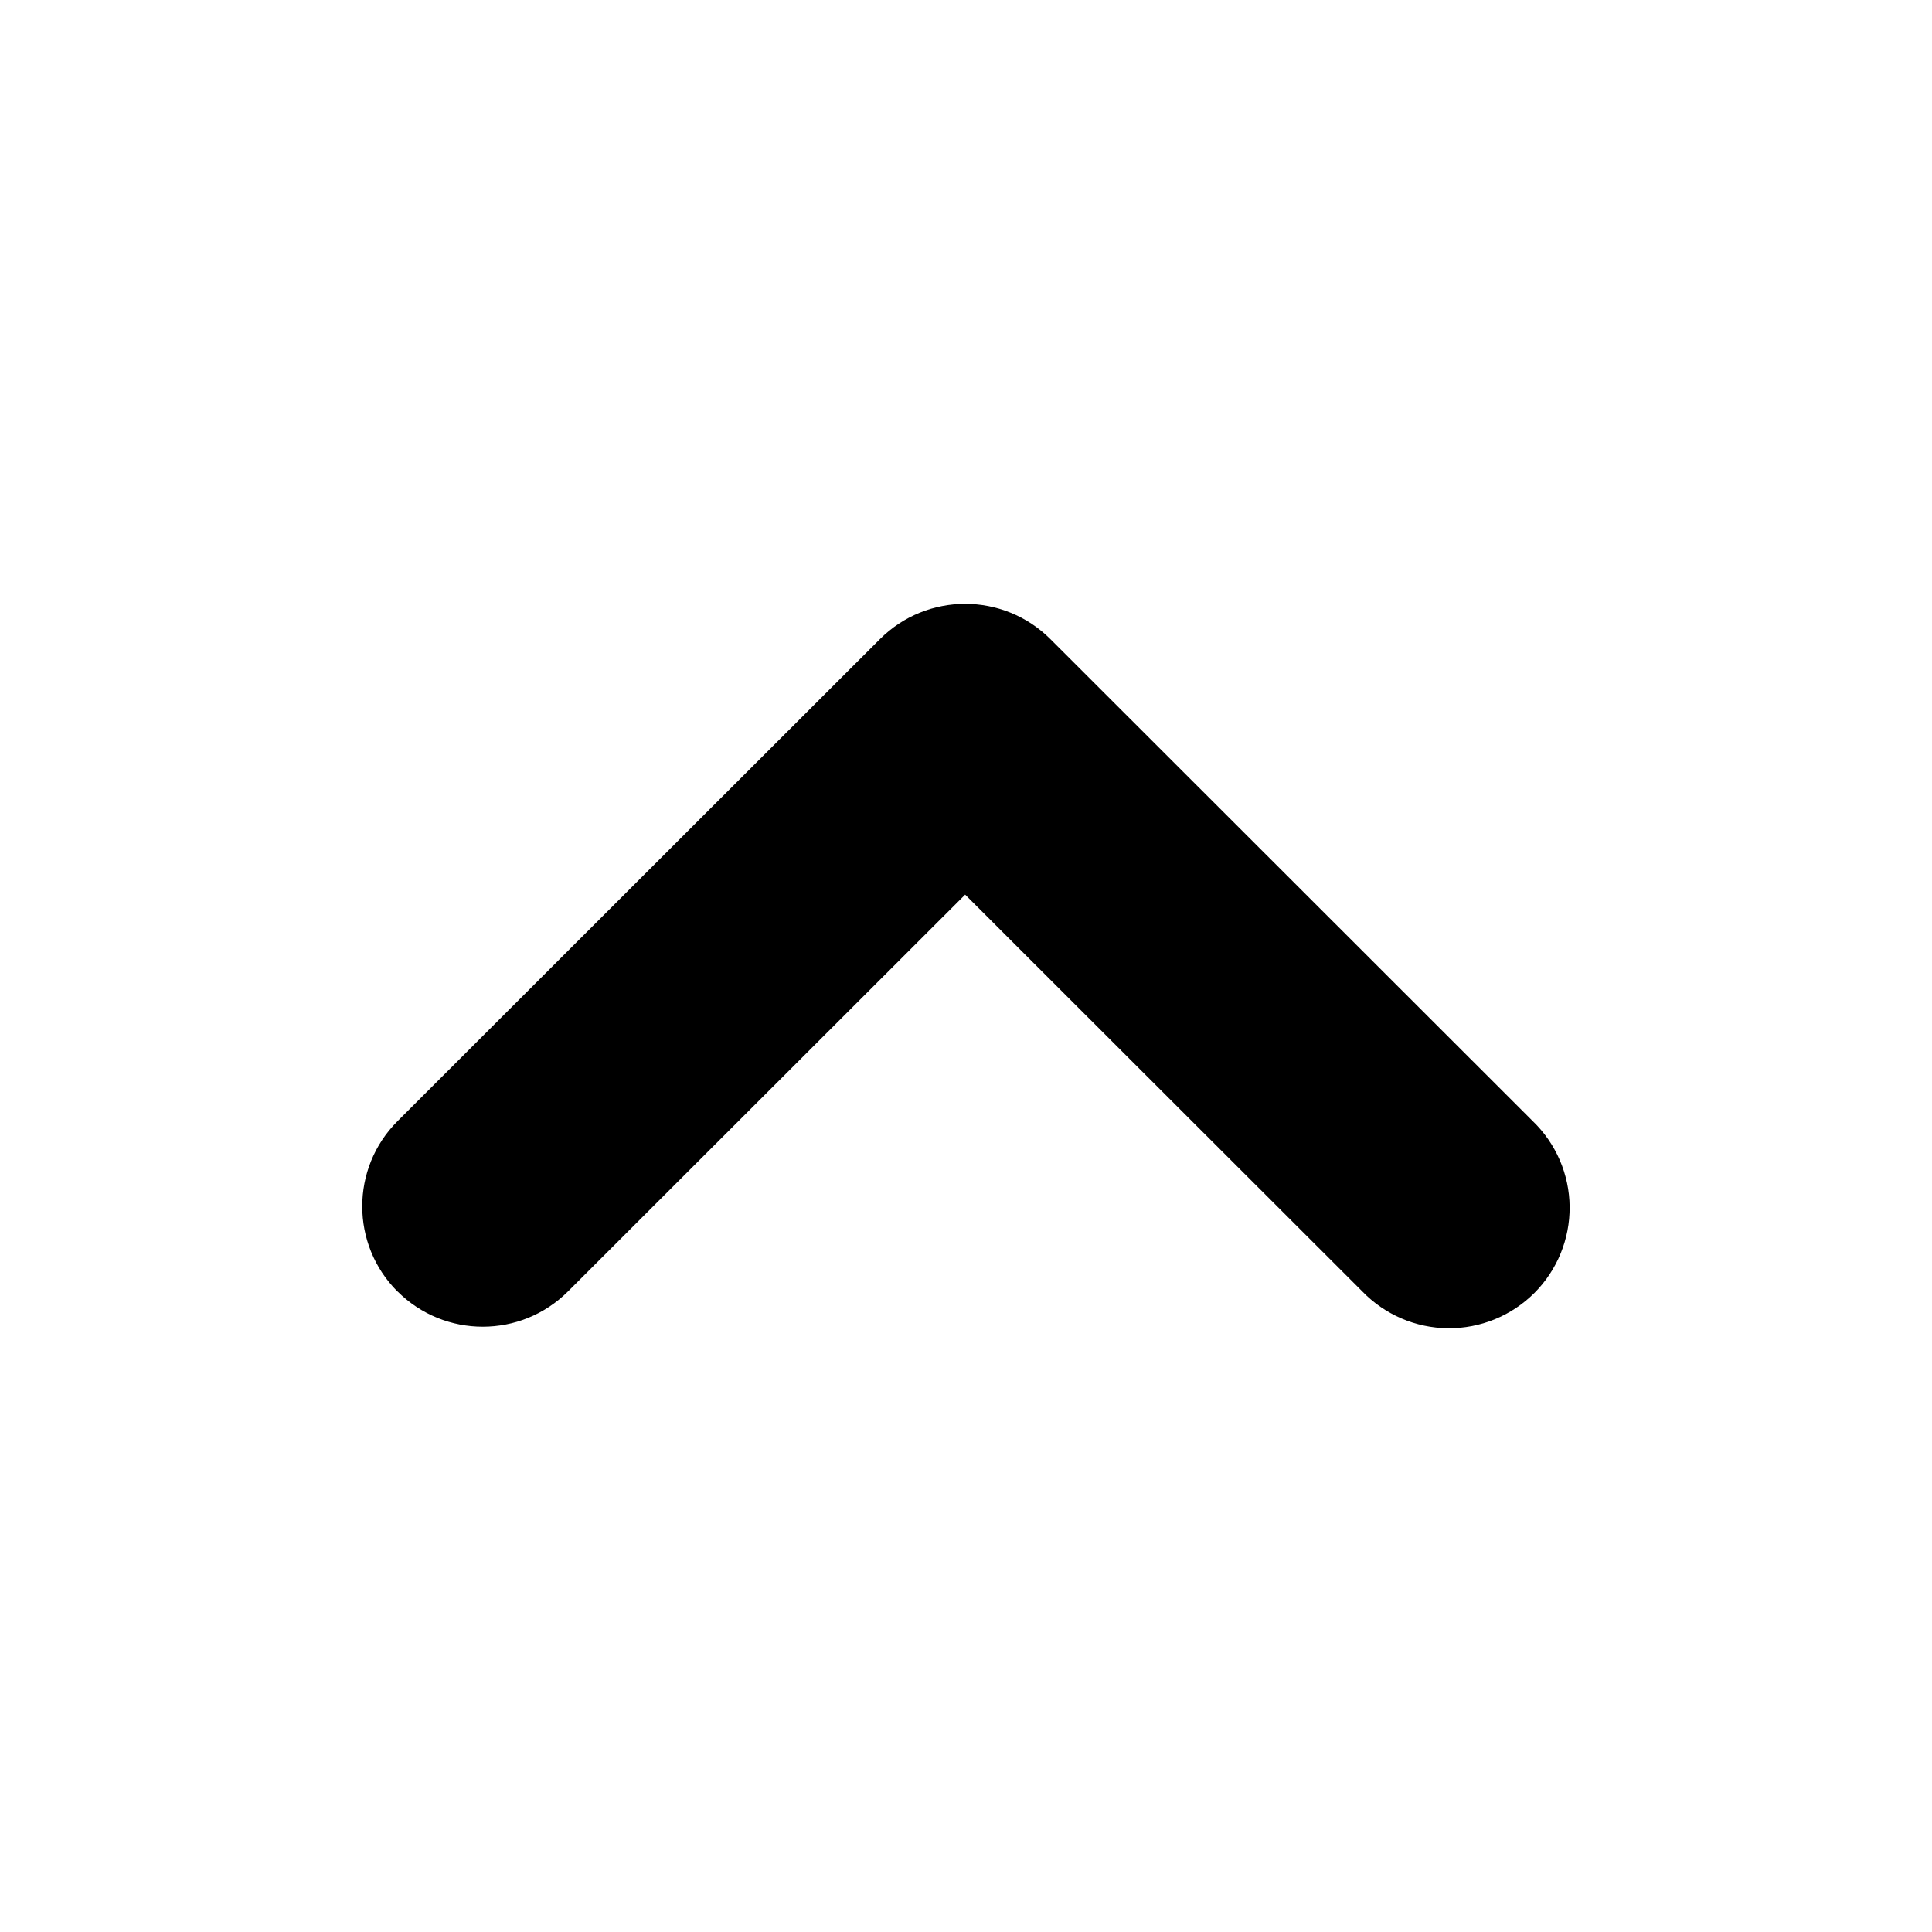
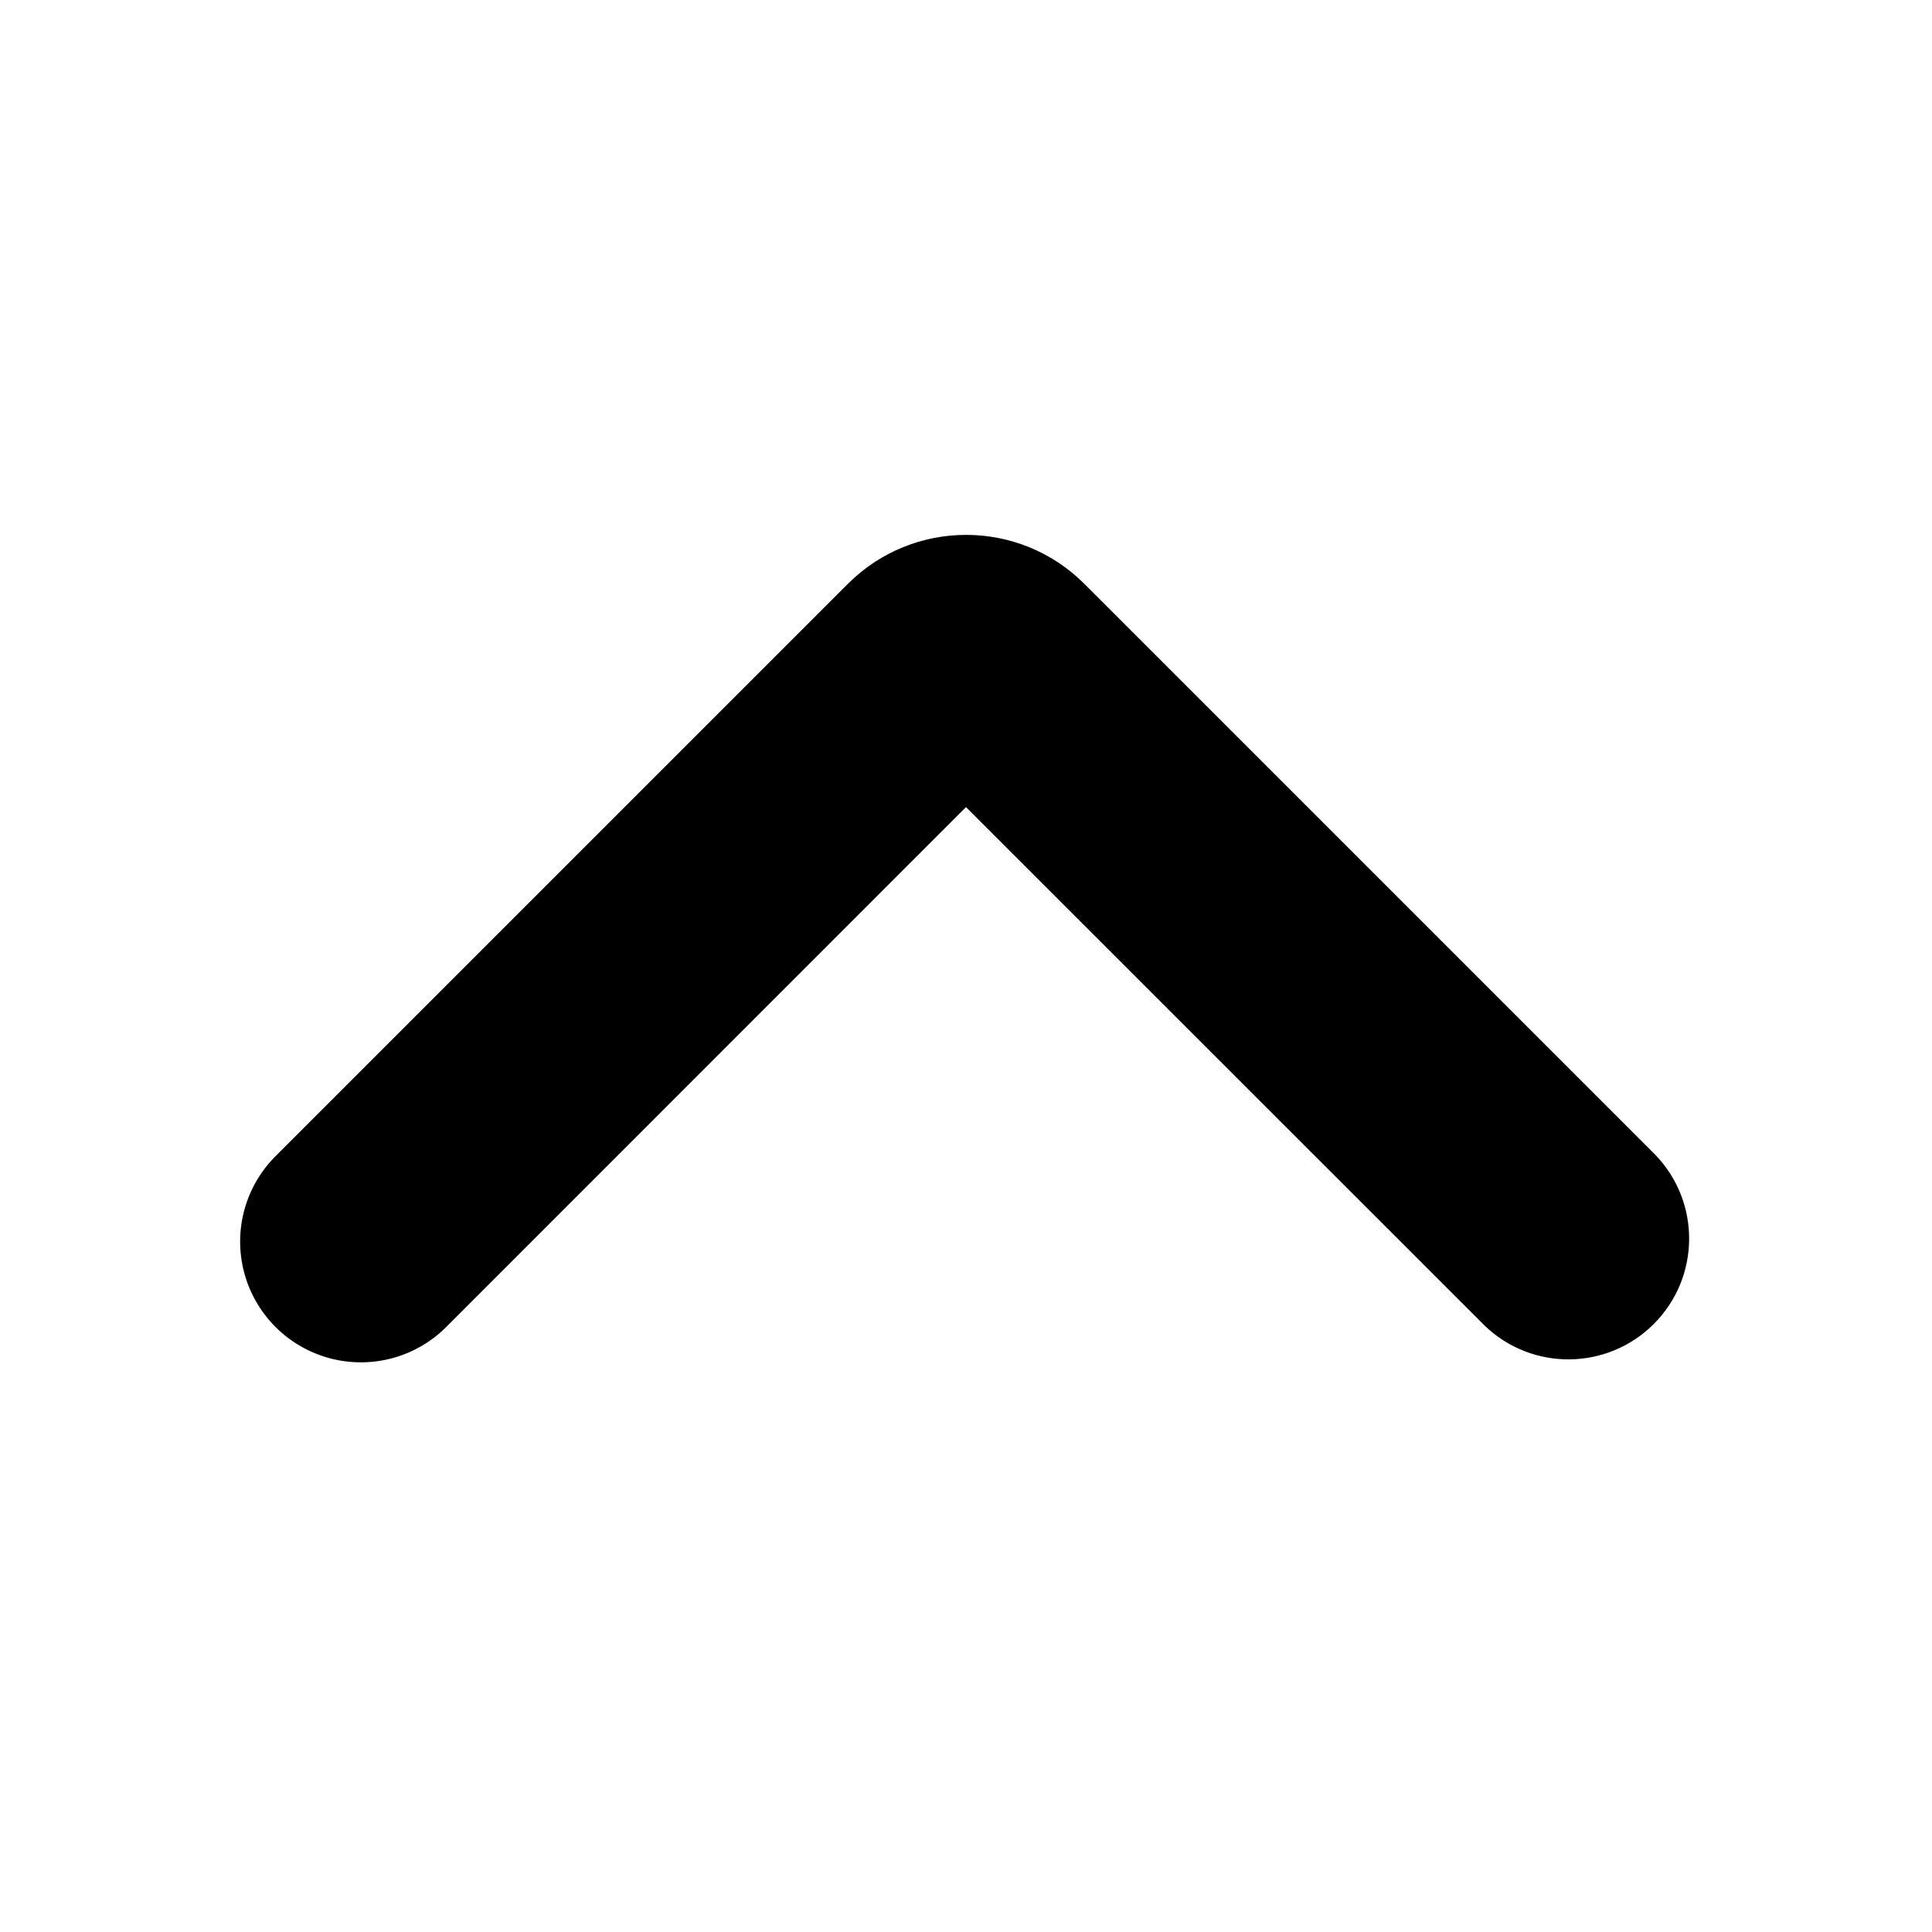
- <svg xmlns="http://www.w3.org/2000/svg" viewBox="0 0 16 16" fill="none">
-   <path fill-rule="evenodd" clip-rule="evenodd" d="M3.292 10.695a.999.999 0 0 0 1.412 0l3.289-3.286 3.289 3.286a1 1 0 0 0 .71.305 1 1 0 0 0 .715-.292.999.999 0 0 0 .292-.714.997.997 0 0 0-.305-.709l-3.995-3.992a.999.999 0 0 0-1.412 0l-3.995 3.992a.998.998 0 0 0 0 1.411Z" fill="currentColor" />
+ <svg xmlns="http://www.w3.org/2000/svg" fill="none" viewBox="0 0 16 16">
+   <path fill="currentColor" fill-rule="evenodd" d="m8 6.684 4.294 4.293a1 1 0 0 0 1.414-1.414L8.98 4.835a1.385 1.385 0 0 0-1.958 0L2.294 9.563a1 1 0 1 0 1.414 1.414L8 6.684Z" clip-rule="evenodd" />
</svg>
